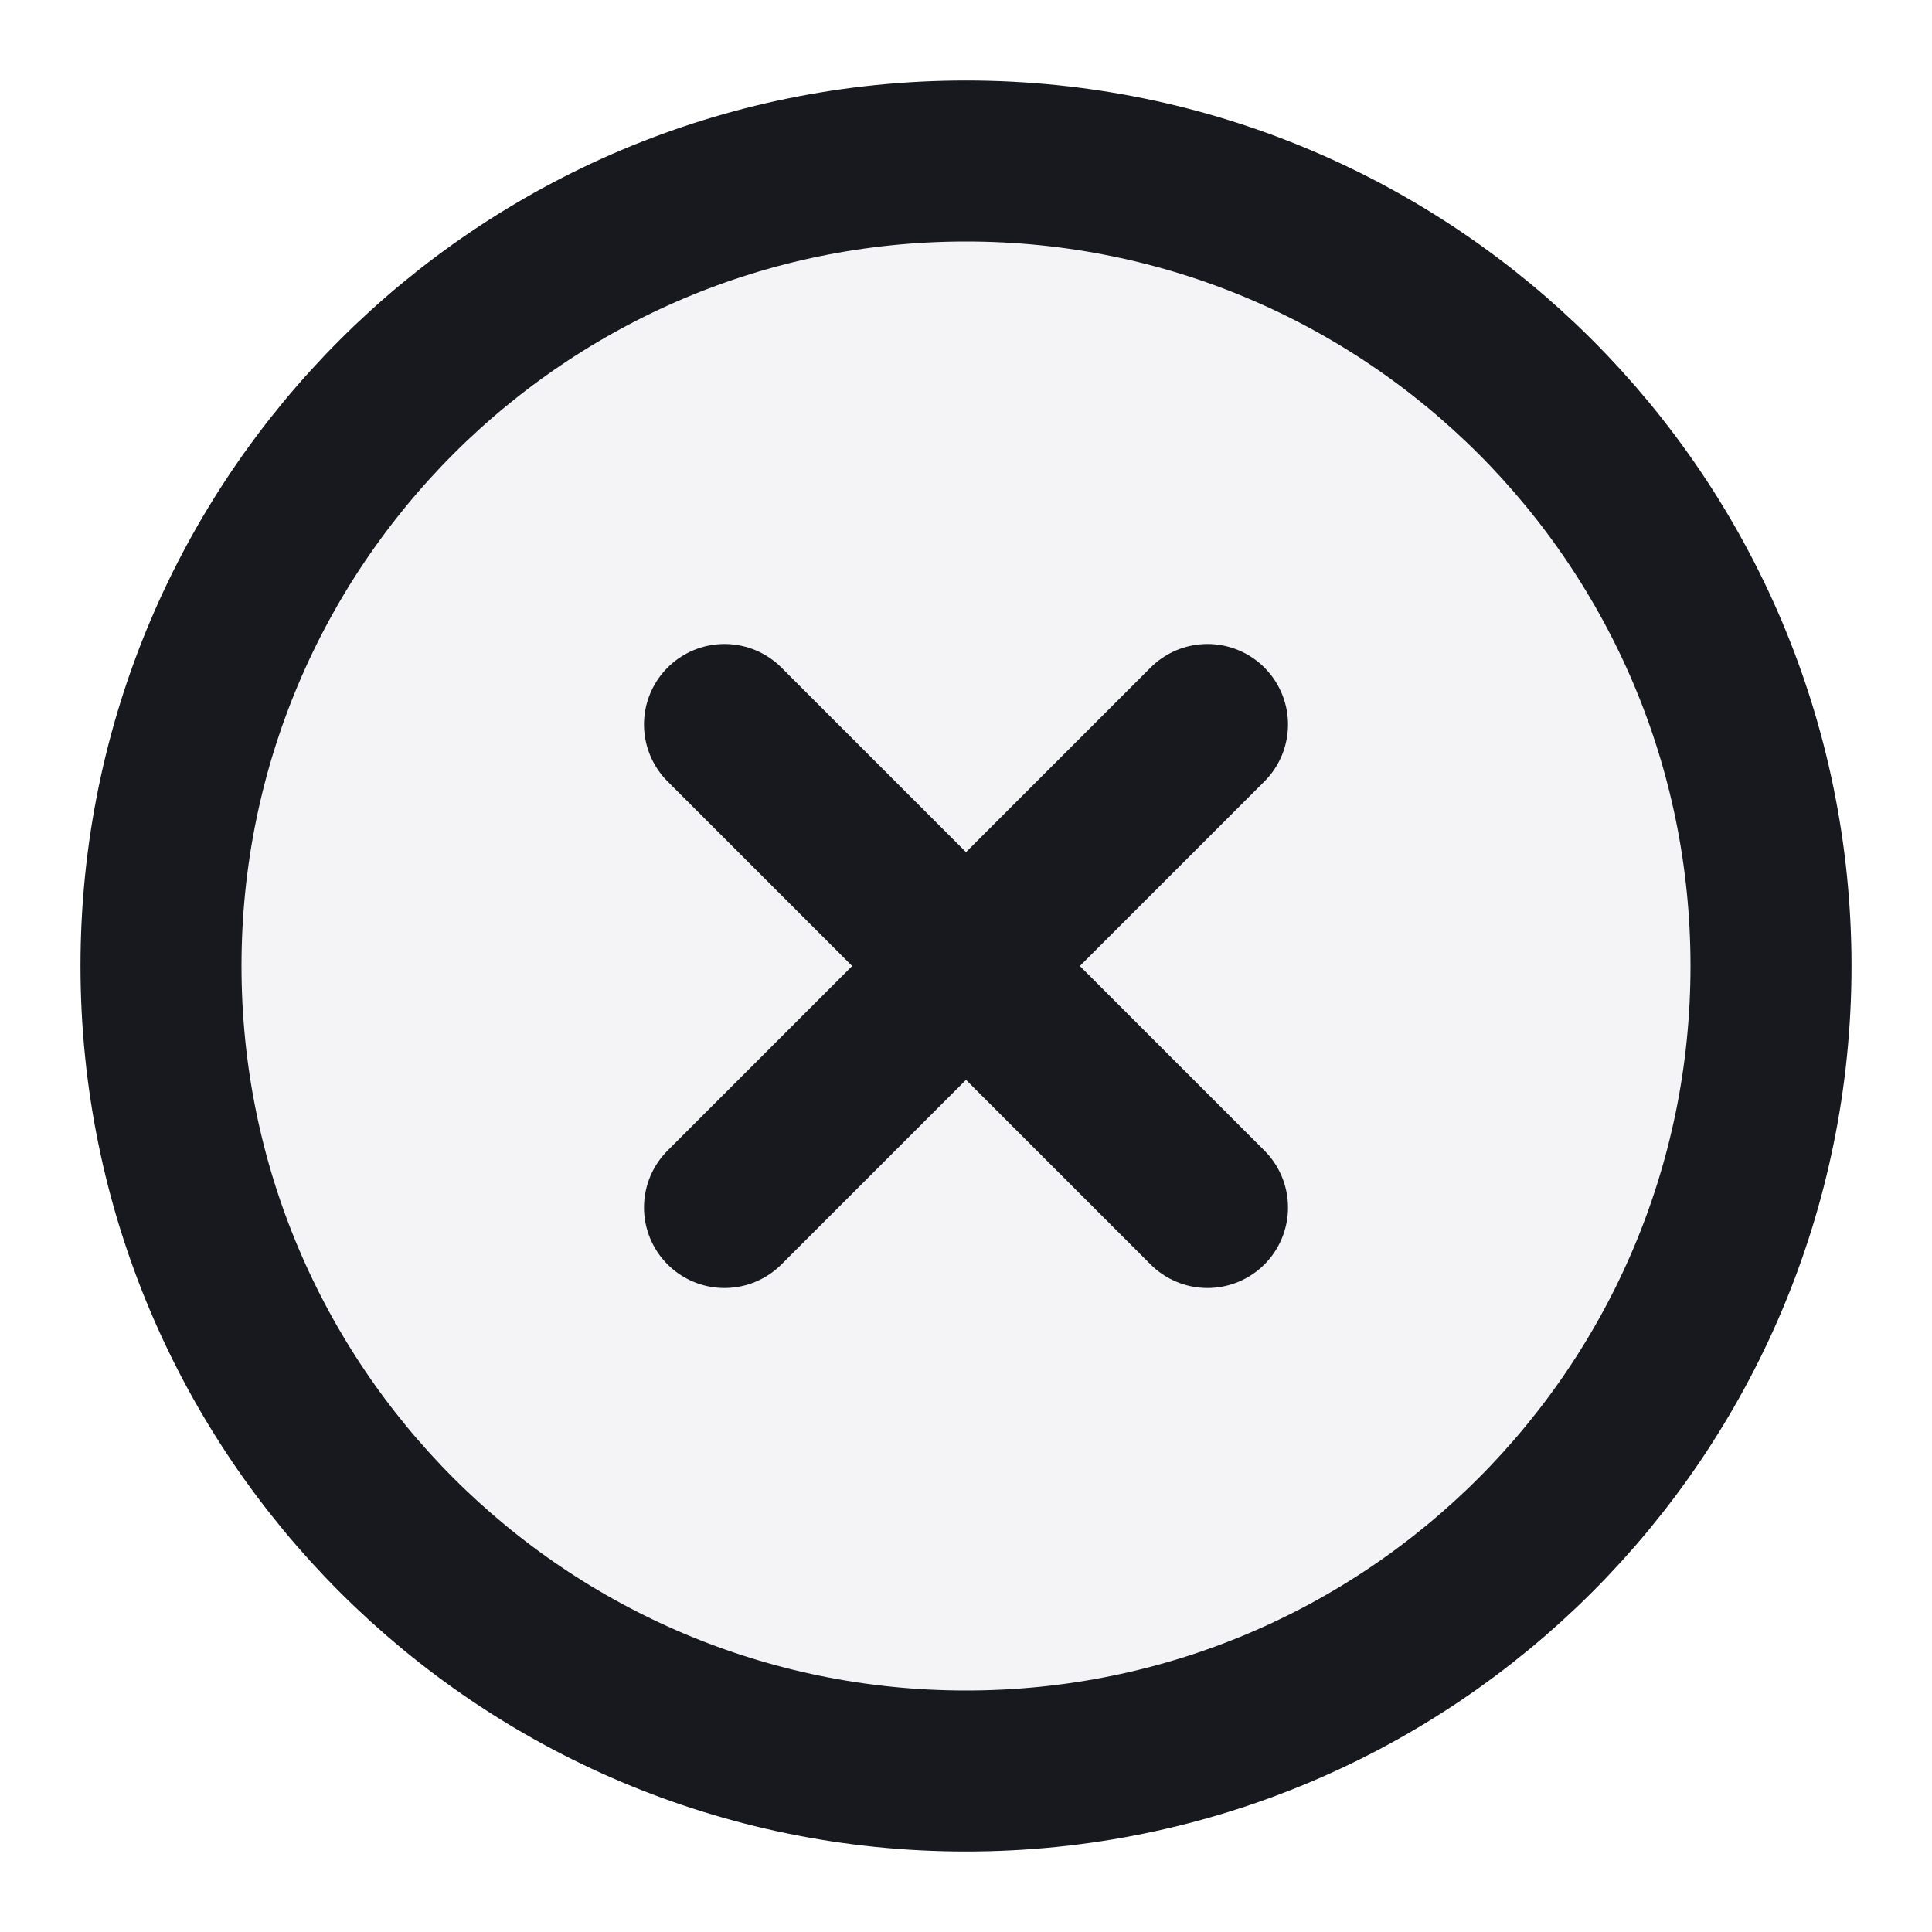
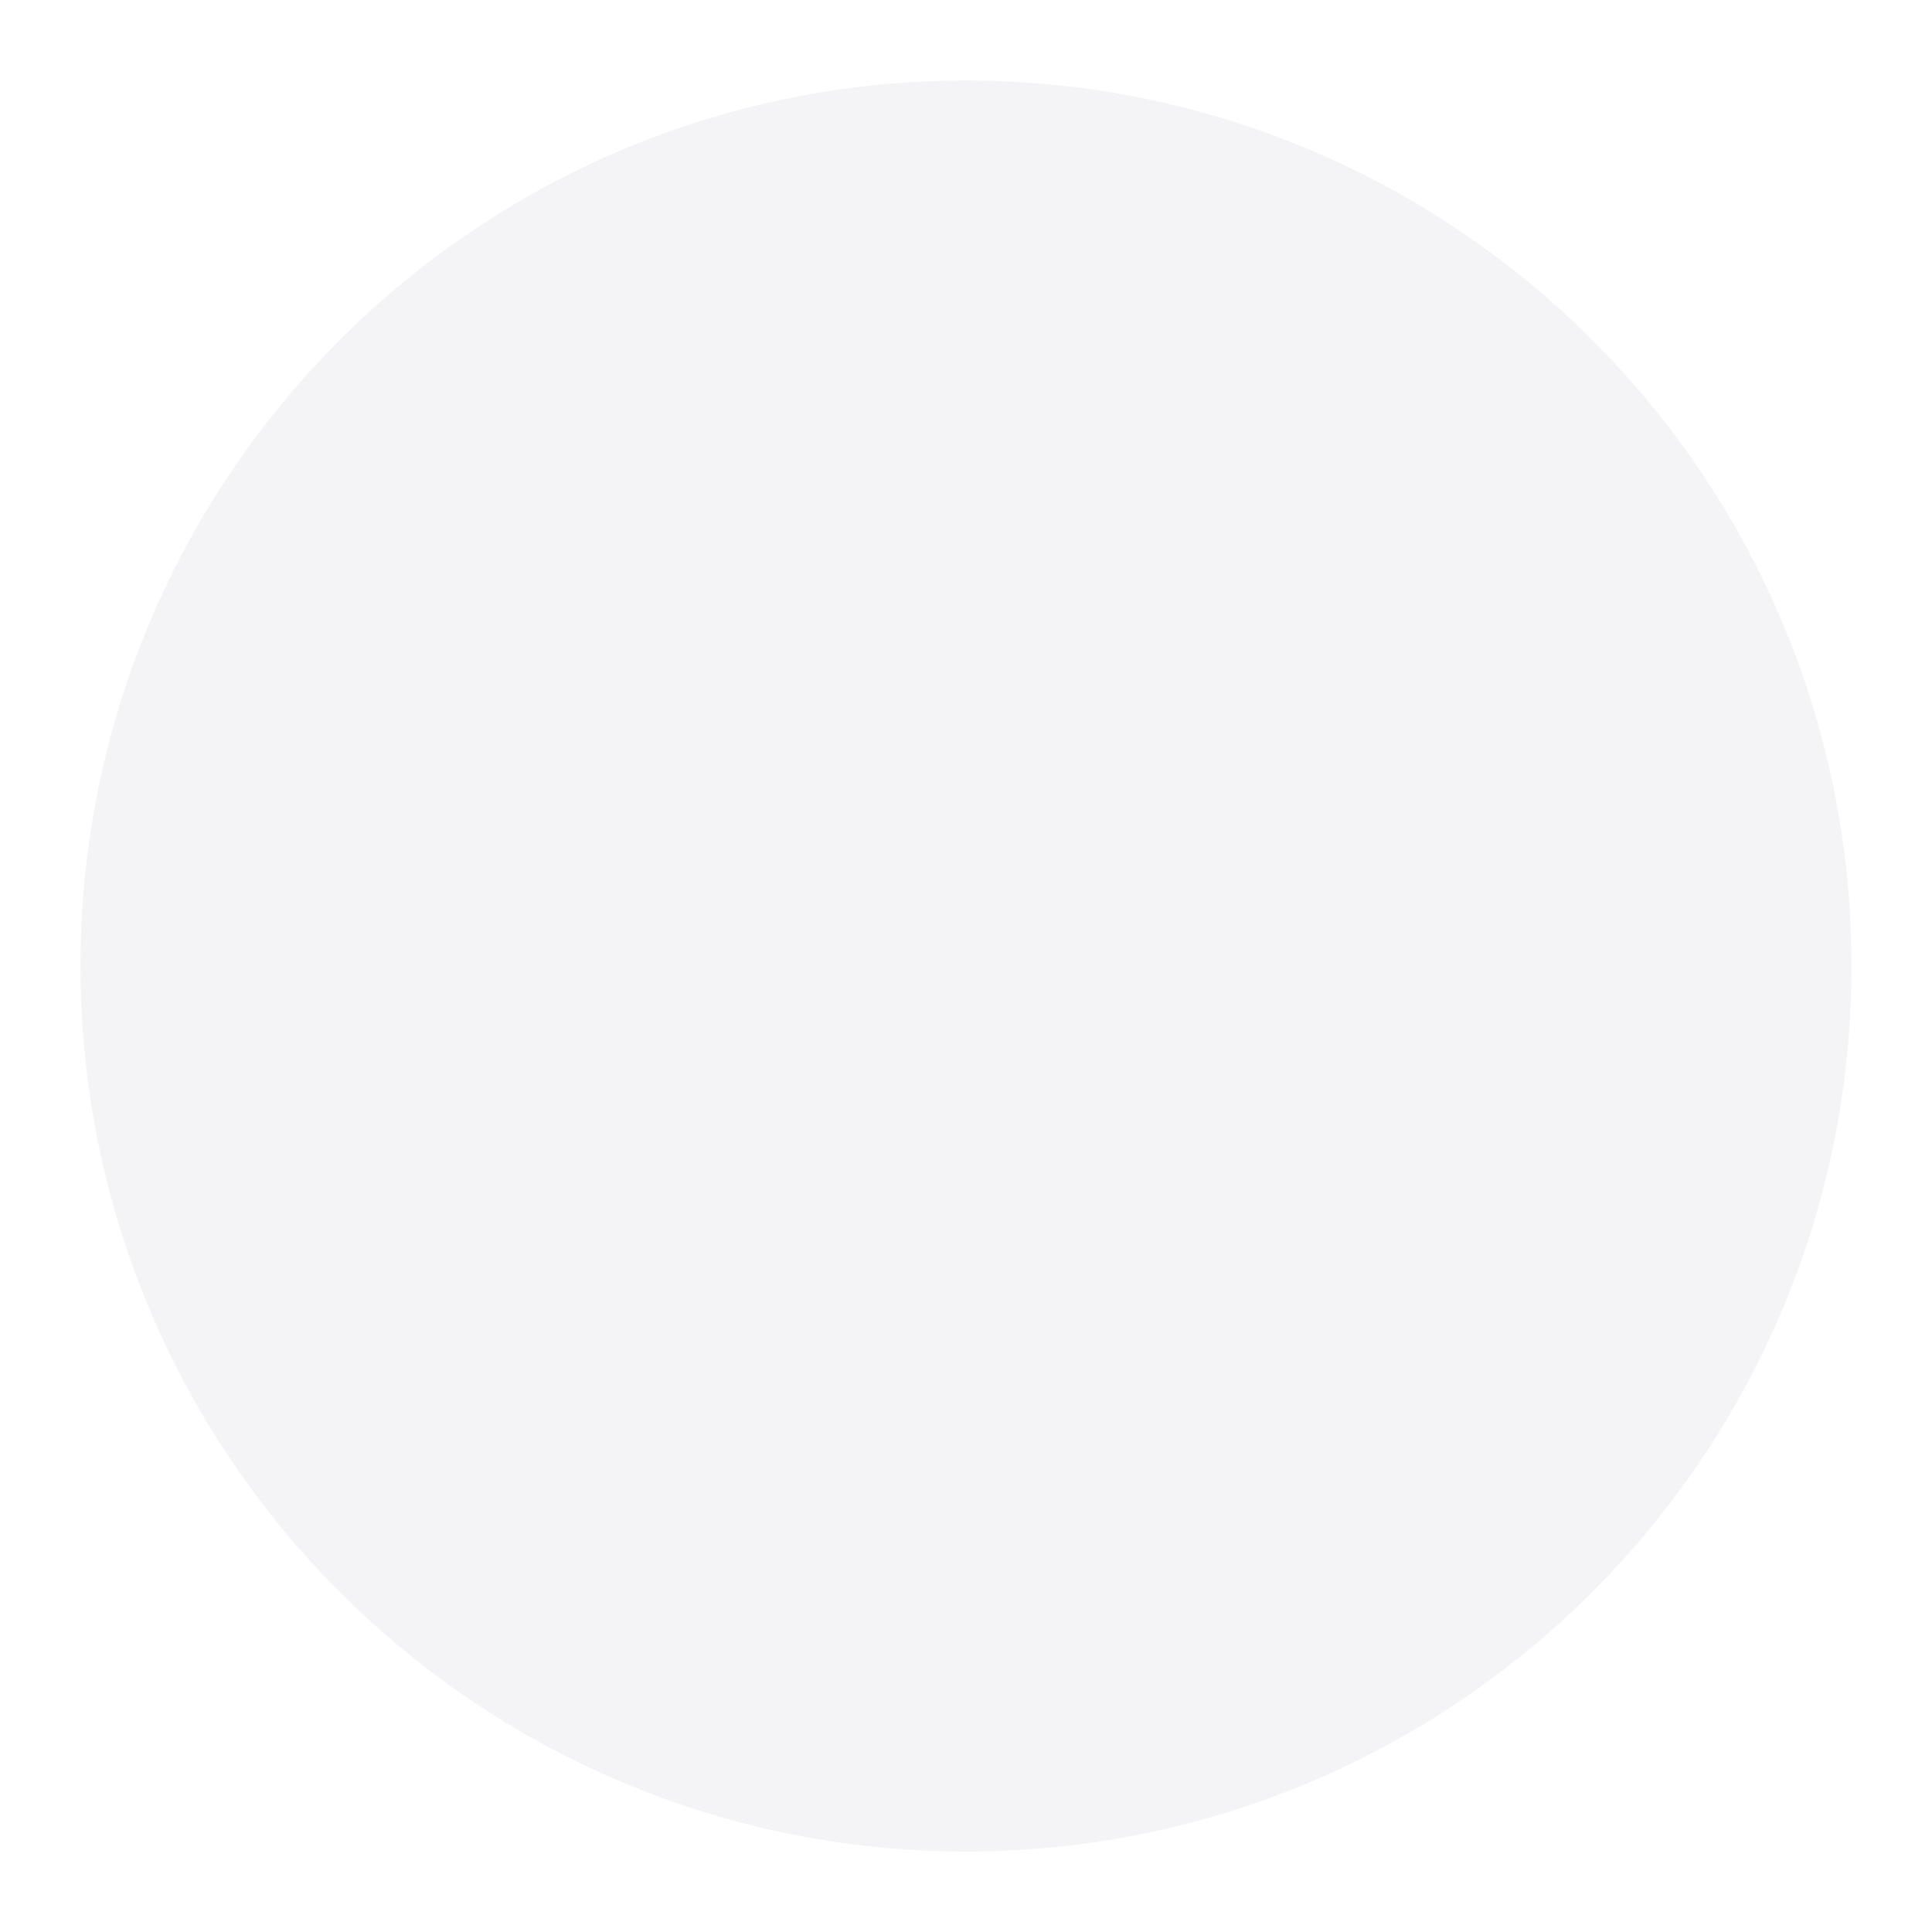
- <svg xmlns="http://www.w3.org/2000/svg" fill="#f4f4f7" height="24" stroke="#17191e" stroke-linecap="round" stroke-linejoin="round" stroke-width="2" viewBox="0 0 24 24" width="24">
+ <svg xmlns="http://www.w3.org/2000/svg" fill="#f4f4f7" height="24" stroke="#f4f4f7" stroke-linecap="round" stroke-linejoin="round" stroke-width="2" viewBox="0 0 24 24" width="24">
  <circle cx="12" cy="12" r="10" />
  <path d="m15 9-6 6" />
  <path d="m9 9 6 6" />
</svg>
